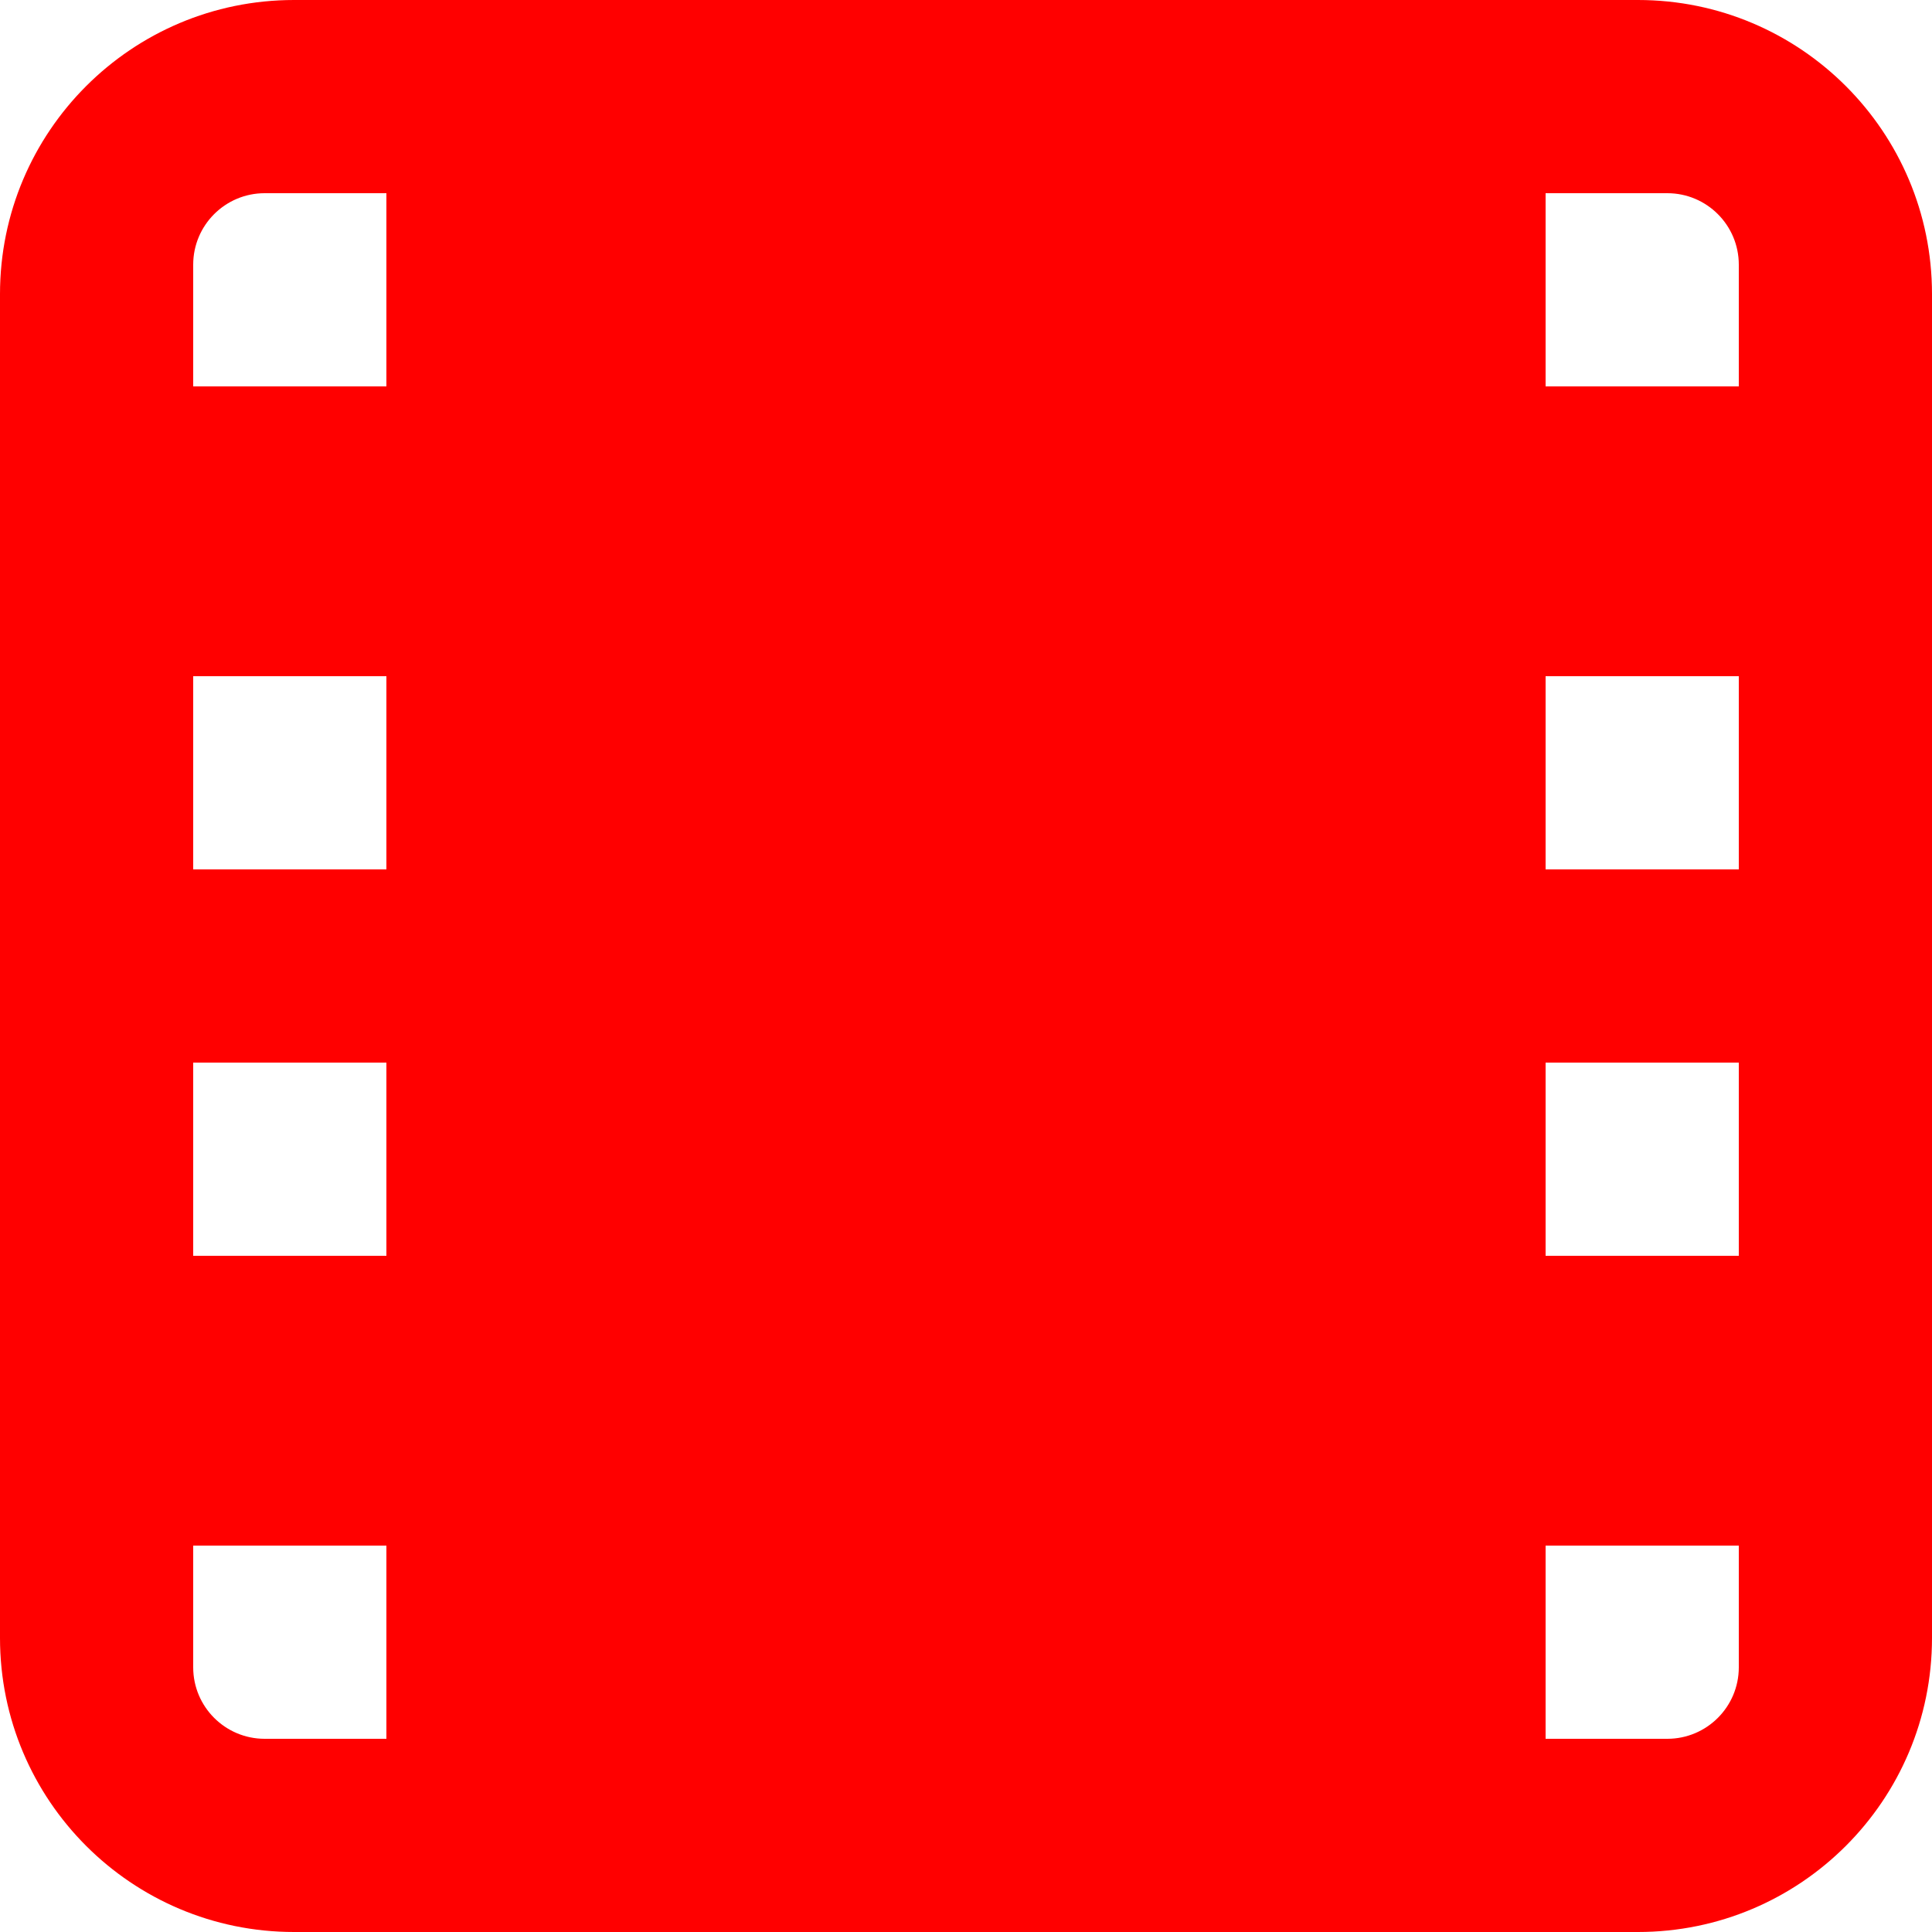
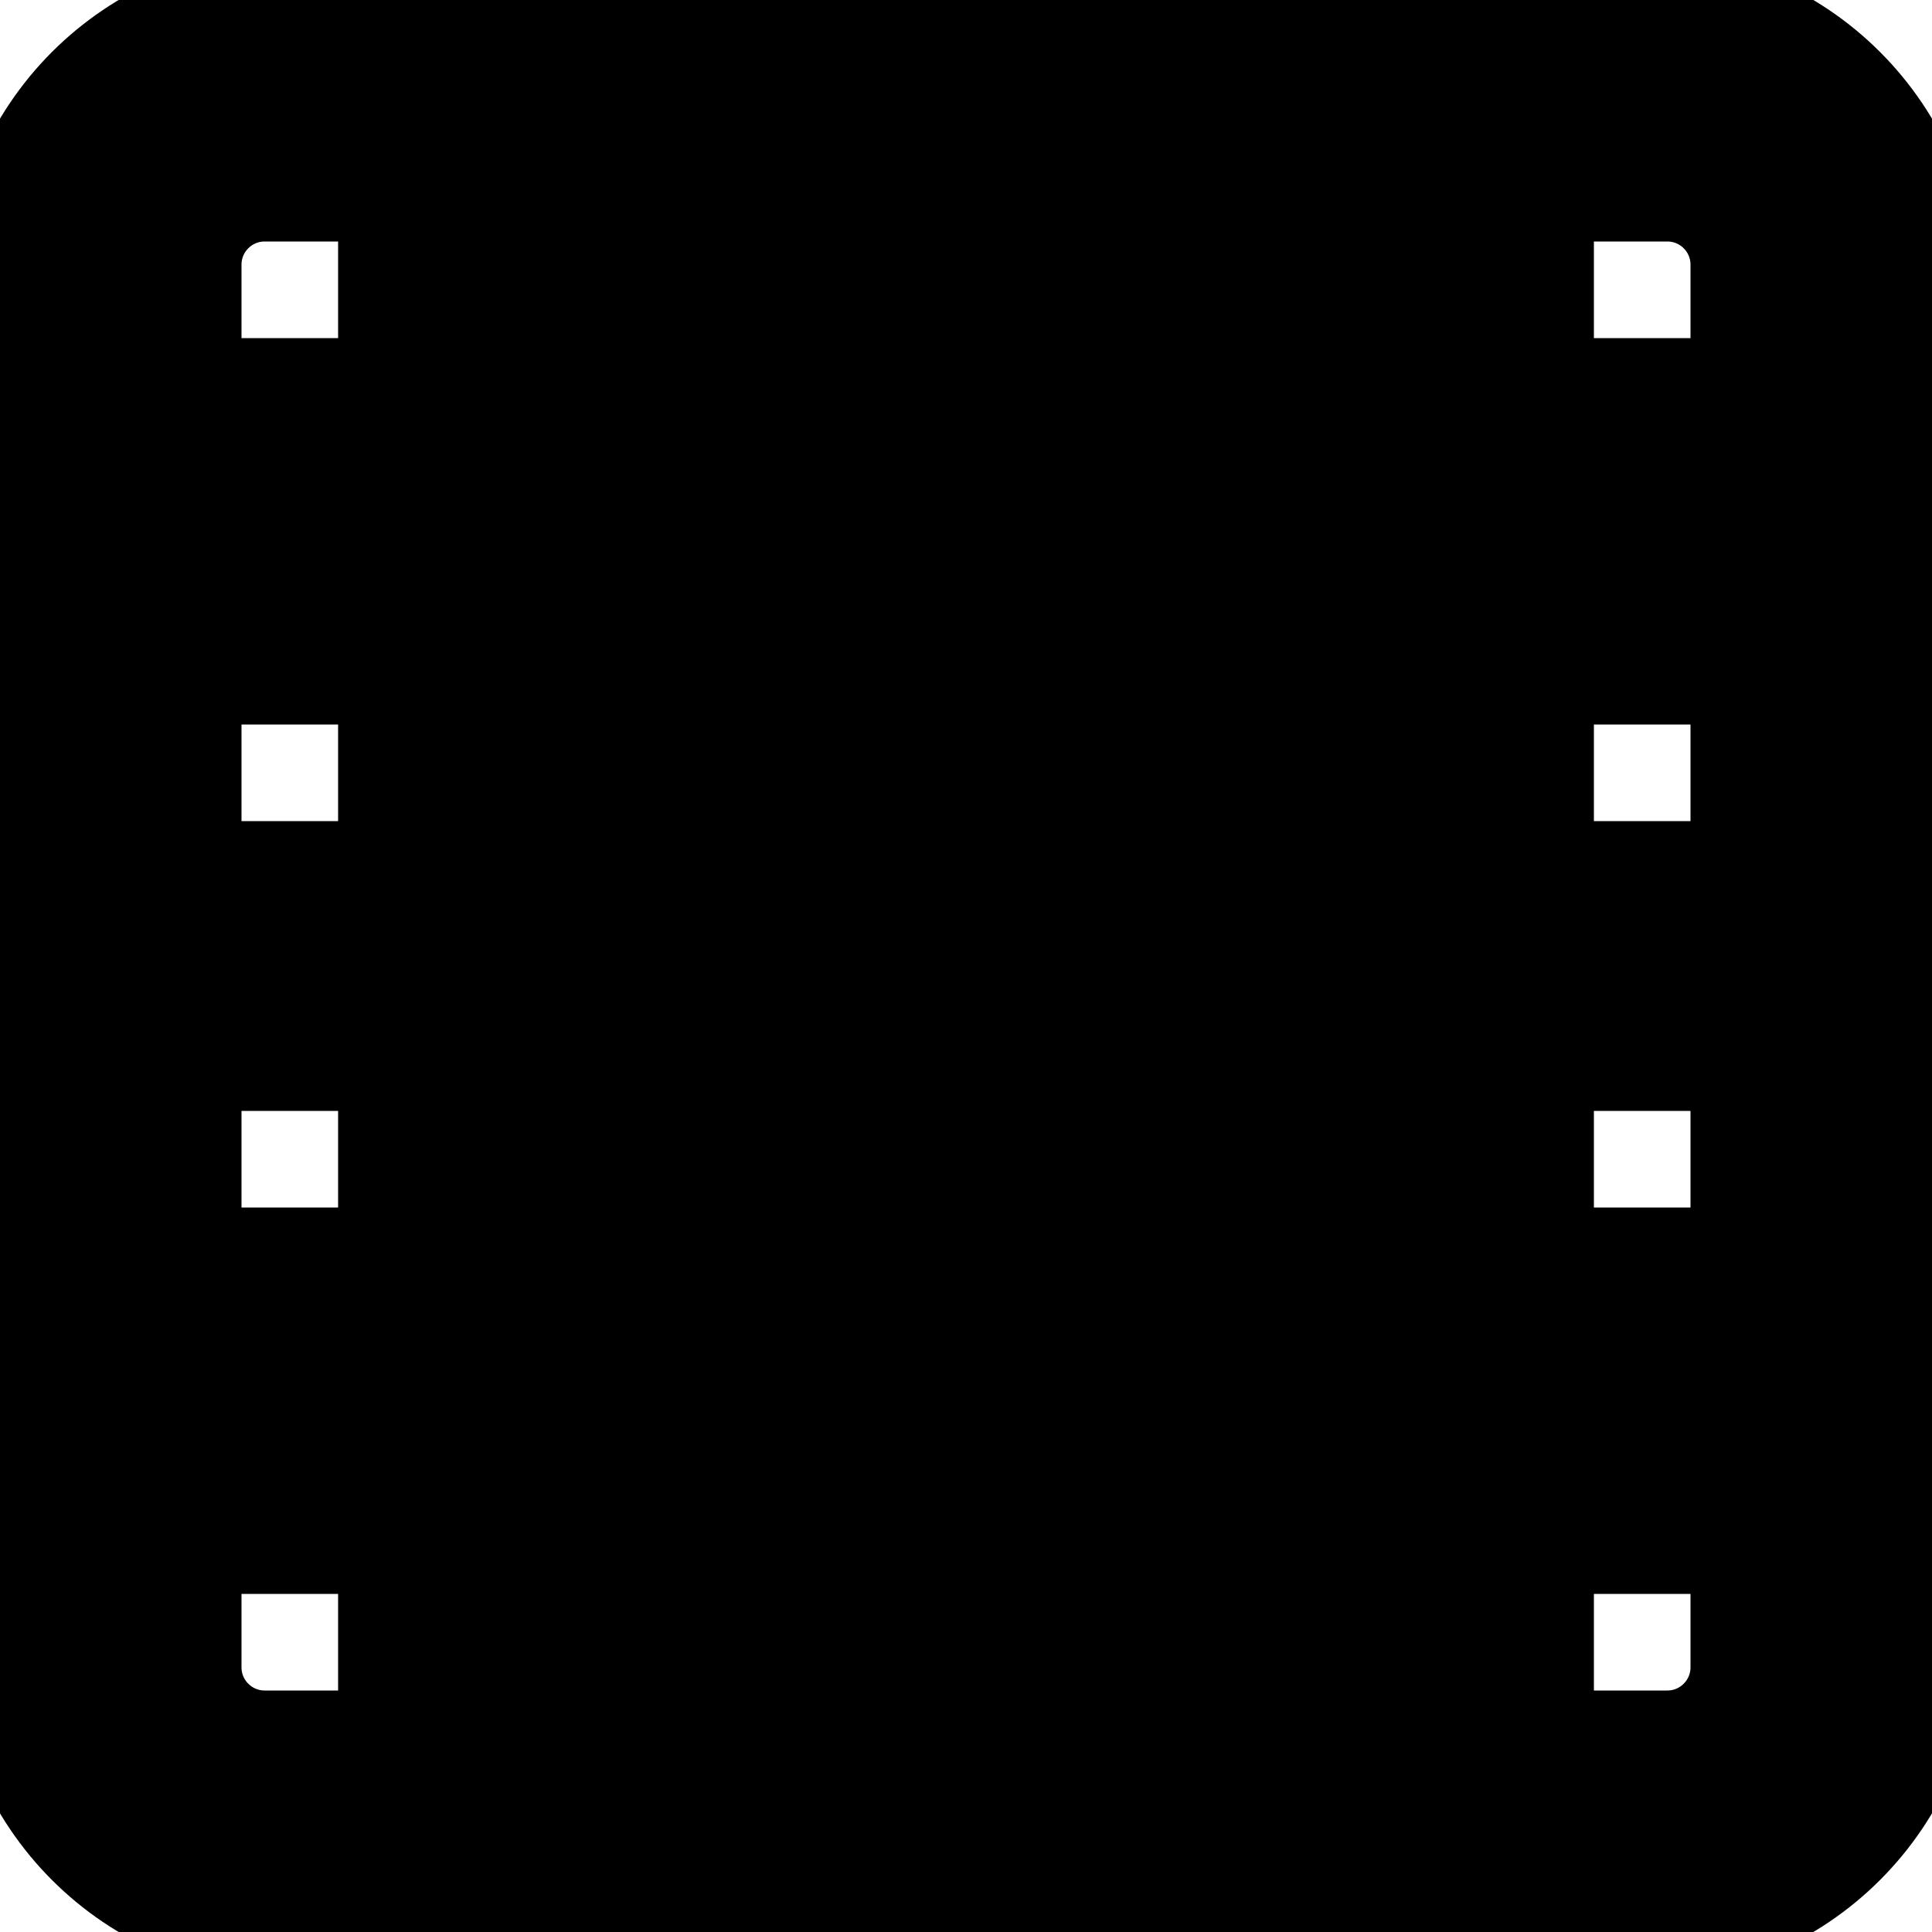
<svg xmlns="http://www.w3.org/2000/svg" width="20" height="20">
-   <path d="M16.956 0H3.044A3.044 3.044 0 0 0 0 3.044v13.912A3.044 3.044 0 0 0 3.044 20h13.912A3.044 3.044 0 0 0 20 16.956V3.044A3.044 3.044 0 0 0 16.956 0ZM4 9H2V7h2v2Zm-2 2h2v2H2v-2Zm16-2h-2V7h2v2Zm-2 2h2v2h-2v-2Zm2-8.26V4h-2V2h1.26a.74.74 0 0 1 .74.74ZM2.74 2H4v2H2V2.74A.74.74 0 0 1 2.74 2ZM2 17.26V16h2v2H2.74a.74.74 0 0 1-.74-.74Zm16 0a.74.74 0 0 1-.74.74H16v-2h2v1.26Z" fill="red" />
+   <path d="M16.956 0H3.044A3.044 3.044 0 0 0 0 3.044v13.912A3.044 3.044 0 0 0 3.044 20h13.912A3.044 3.044 0 0 0 20 16.956V3.044A3.044 3.044 0 0 0 16.956 0ZM4 9H2V7h2v2Zm-2 2h2v2H2v-2Zm16-2h-2V7h2v2Zm-2 2h2v2h-2v-2Zm2-8.26V4h-2V2h1.26a.74.74 0 0 1 .74.74ZM2.74 2H4v2H2V2.74A.74.74 0 0 1 2.74 2ZM2 17.26V16h2v2H2.74a.74.74 0 0 1-.74-.74Zm16 0a.74.74 0 0 1-.74.74H16v-2h2v1.26Z" fill="currentColor" stroke="currentColor" />
</svg>
